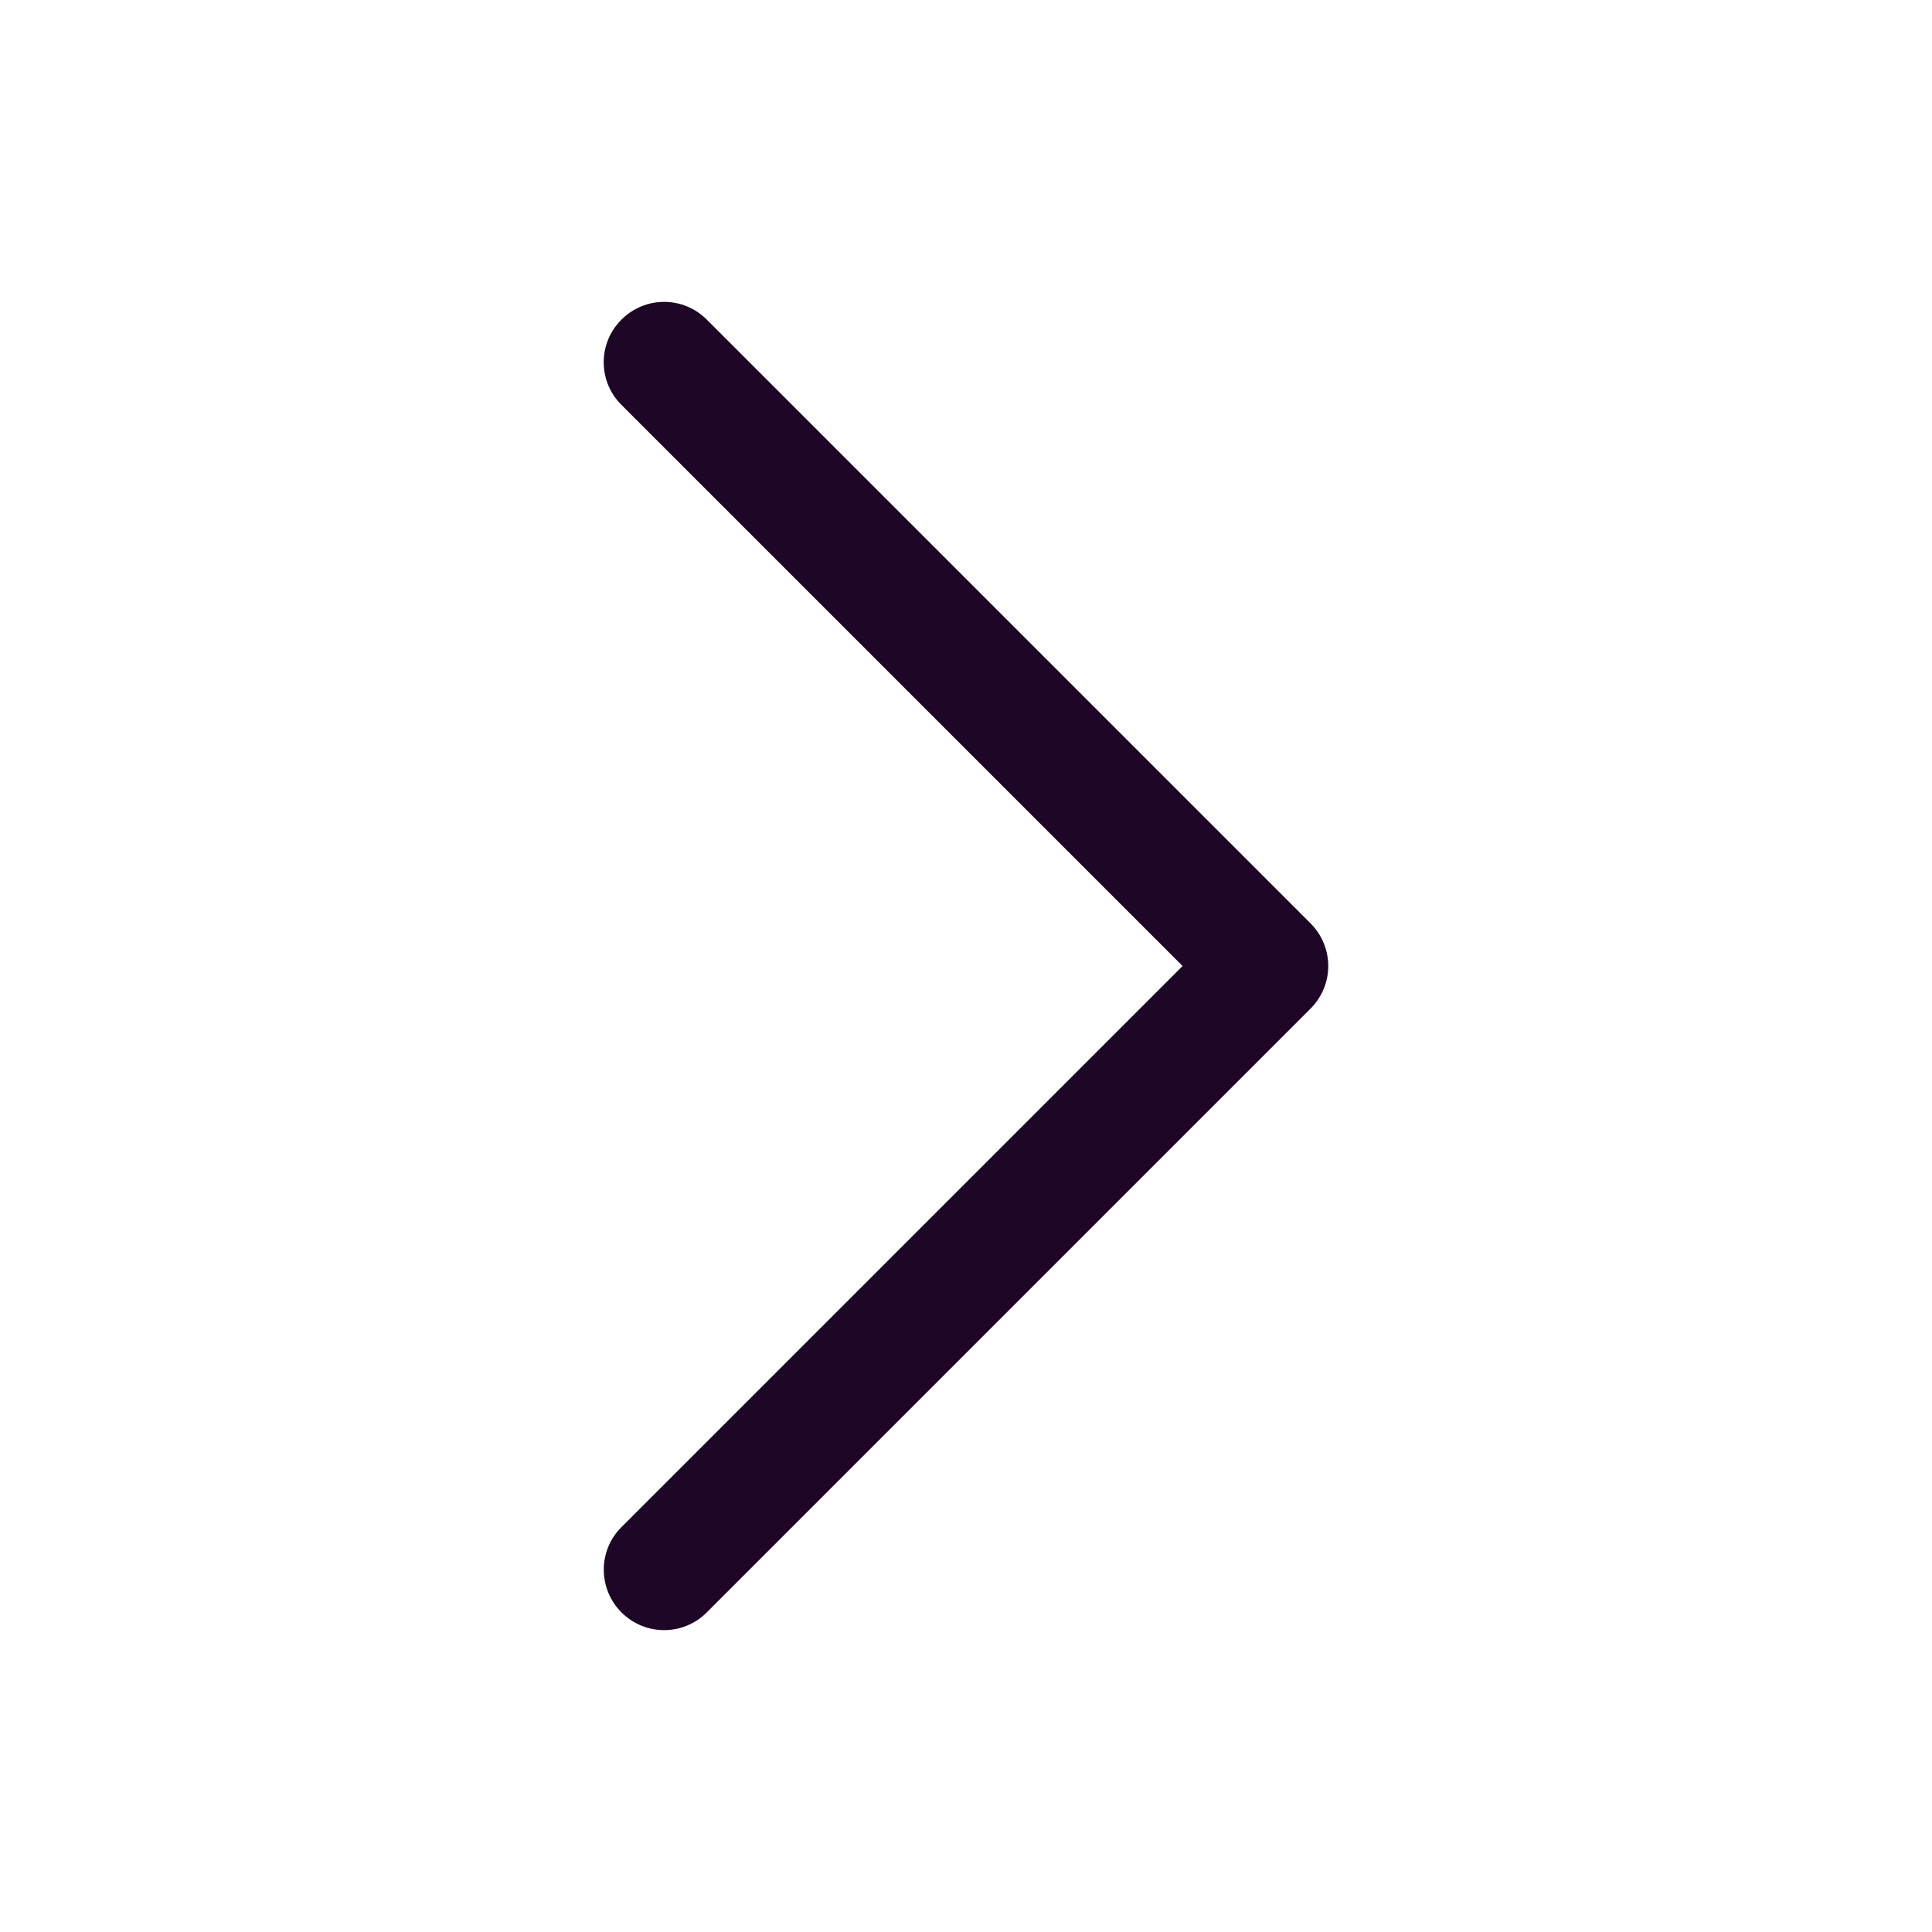
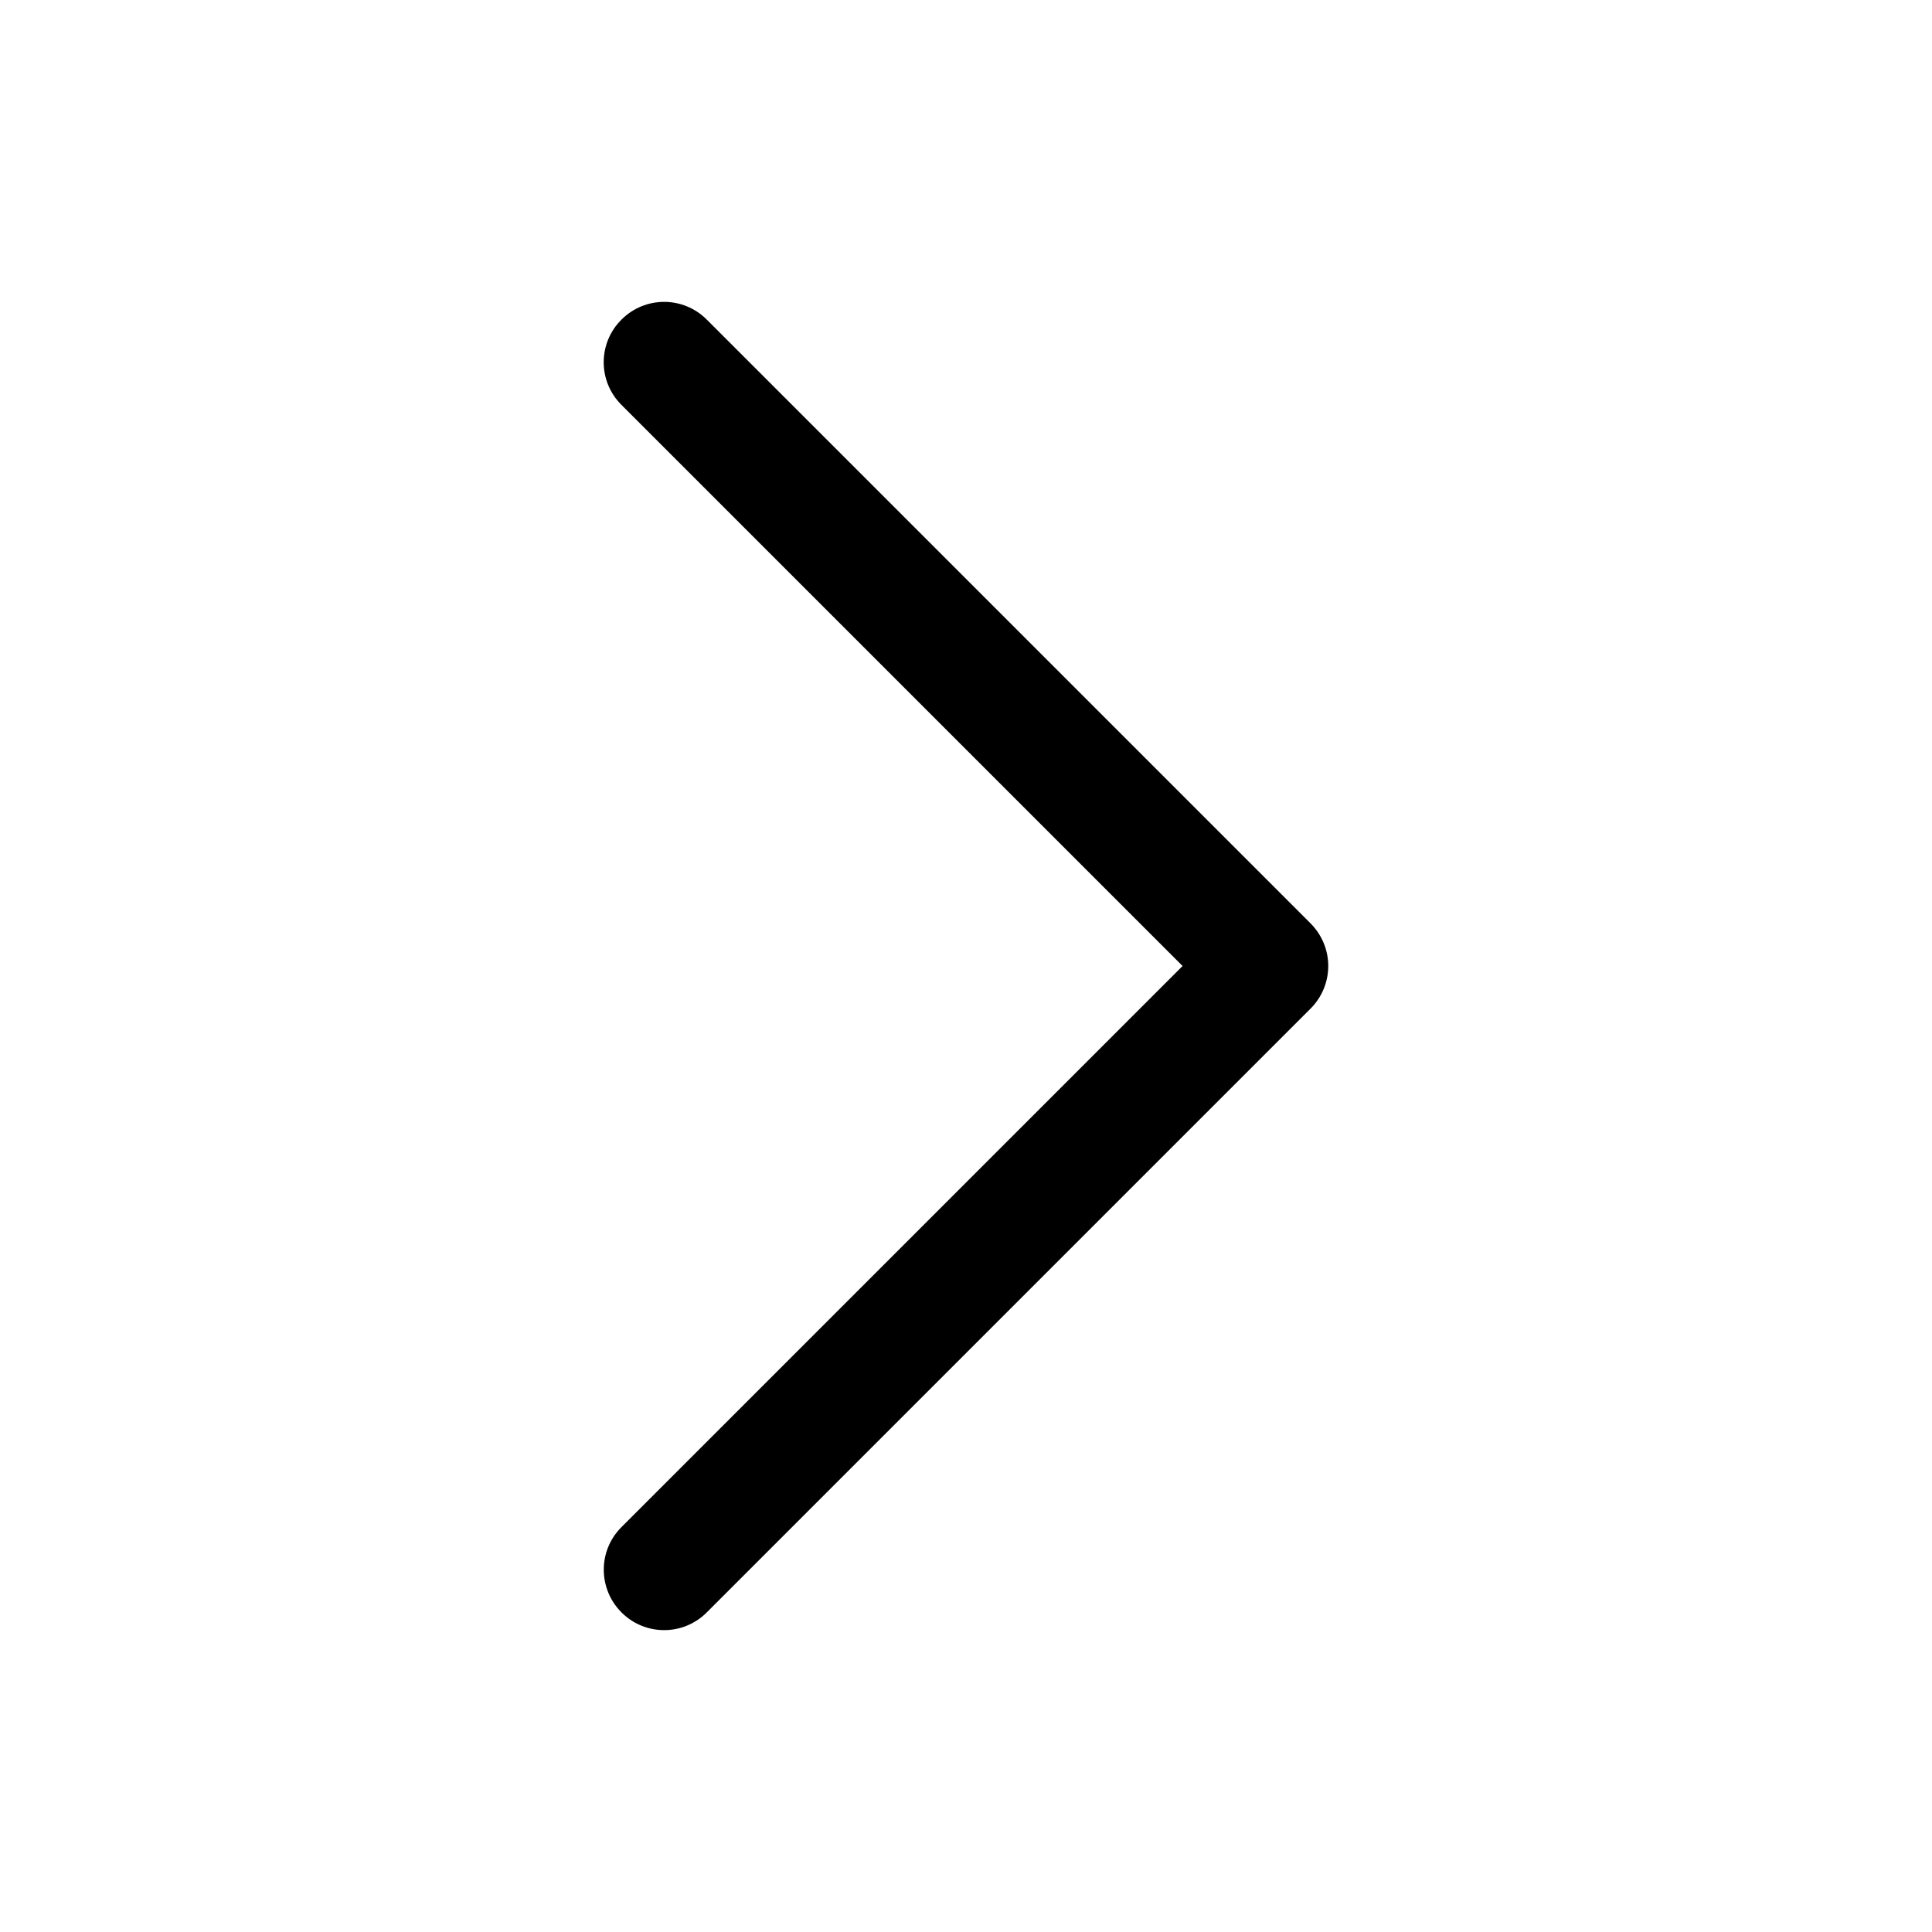
- <svg xmlns="http://www.w3.org/2000/svg" width="10" height="10" viewBox="0 0 10 10" fill="none">
-   <path d="M6.875 5C6.875 5.08 6.844 5.16 6.783 5.221L3.658 8.346C3.536 8.468 3.339 8.468 3.217 8.346C3.095 8.224 3.094 8.026 3.217 7.904L6.121 5L3.217 2.096C3.094 1.974 3.094 1.776 3.217 1.654C3.339 1.532 3.536 1.532 3.658 1.654L6.783 4.779C6.844 4.84 6.875 4.92 6.875 5Z" fill="#1E0627" />
+ <svg xmlns="http://www.w3.org/2000/svg" width="10" height="10" viewBox="0 0 10 10" fill="currentColor">
+   <path d="M6.875 5C6.875 5.08 6.844 5.16 6.783 5.221L3.658 8.346C3.536 8.468 3.339 8.468 3.217 8.346C3.095 8.224 3.094 8.026 3.217 7.904L6.121 5L3.217 2.096C3.094 1.974 3.094 1.776 3.217 1.654C3.339 1.532 3.536 1.532 3.658 1.654L6.783 4.779C6.844 4.84 6.875 4.92 6.875 5Z" />
</svg>
